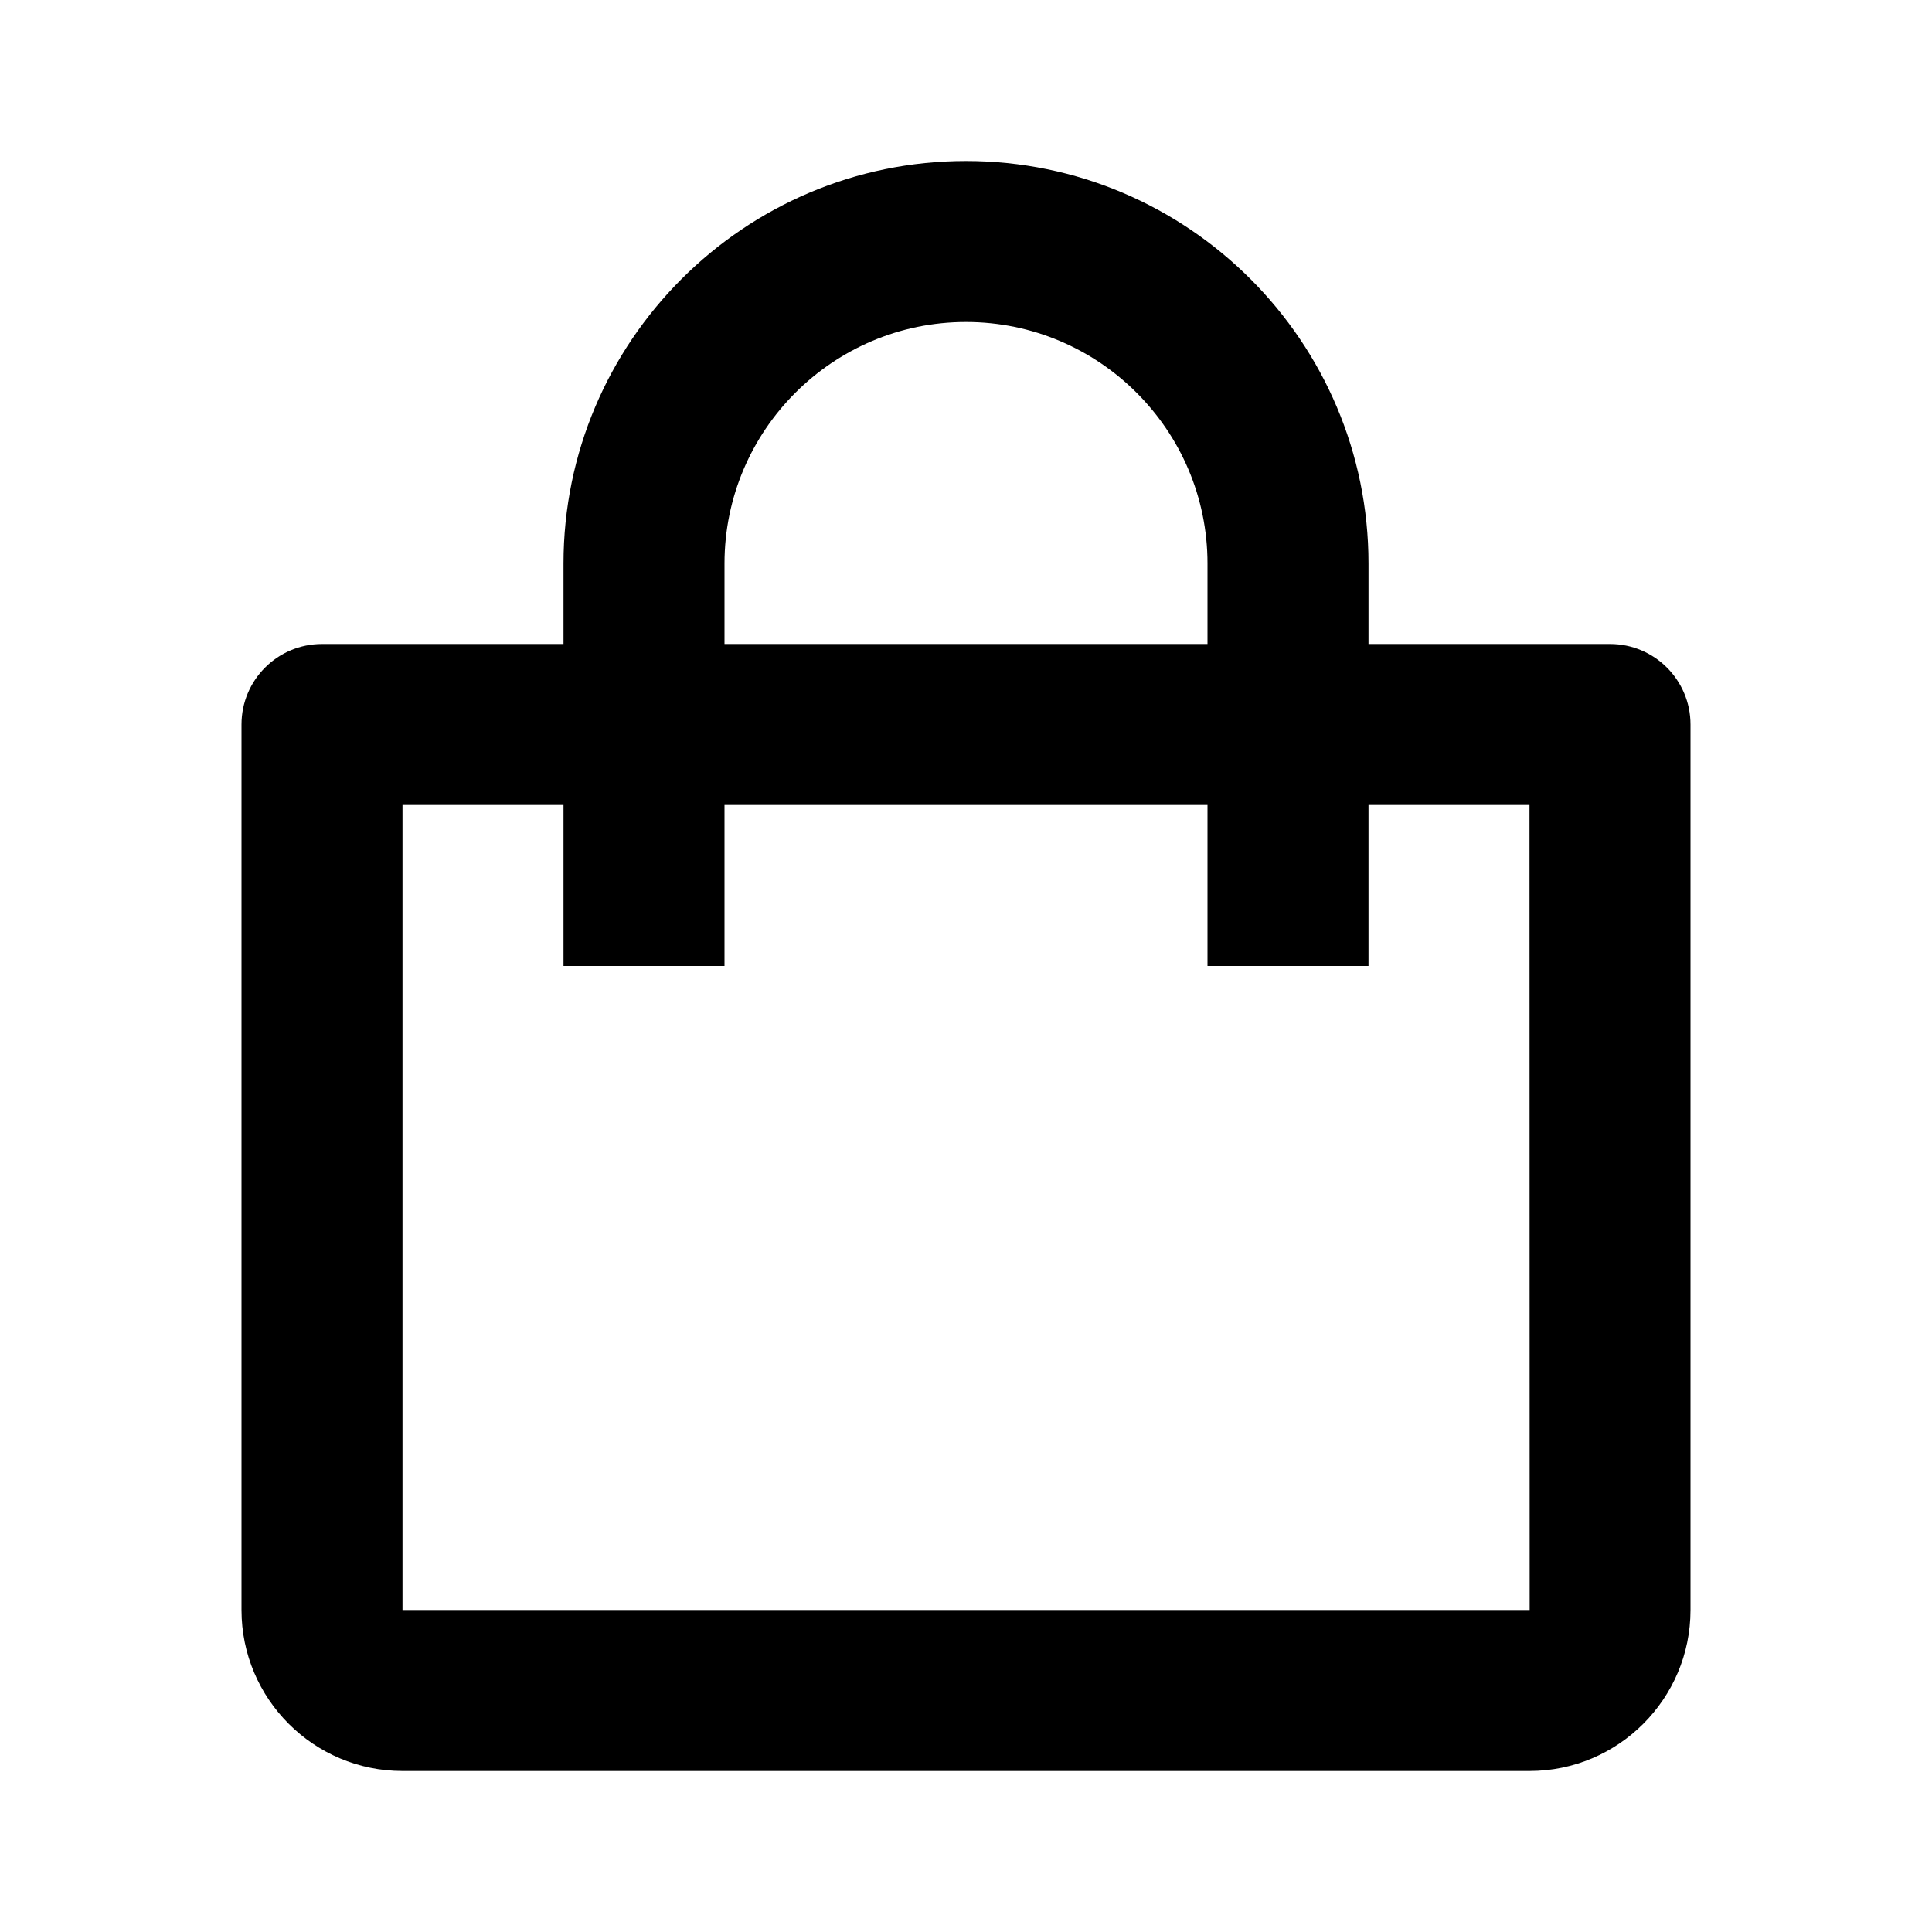
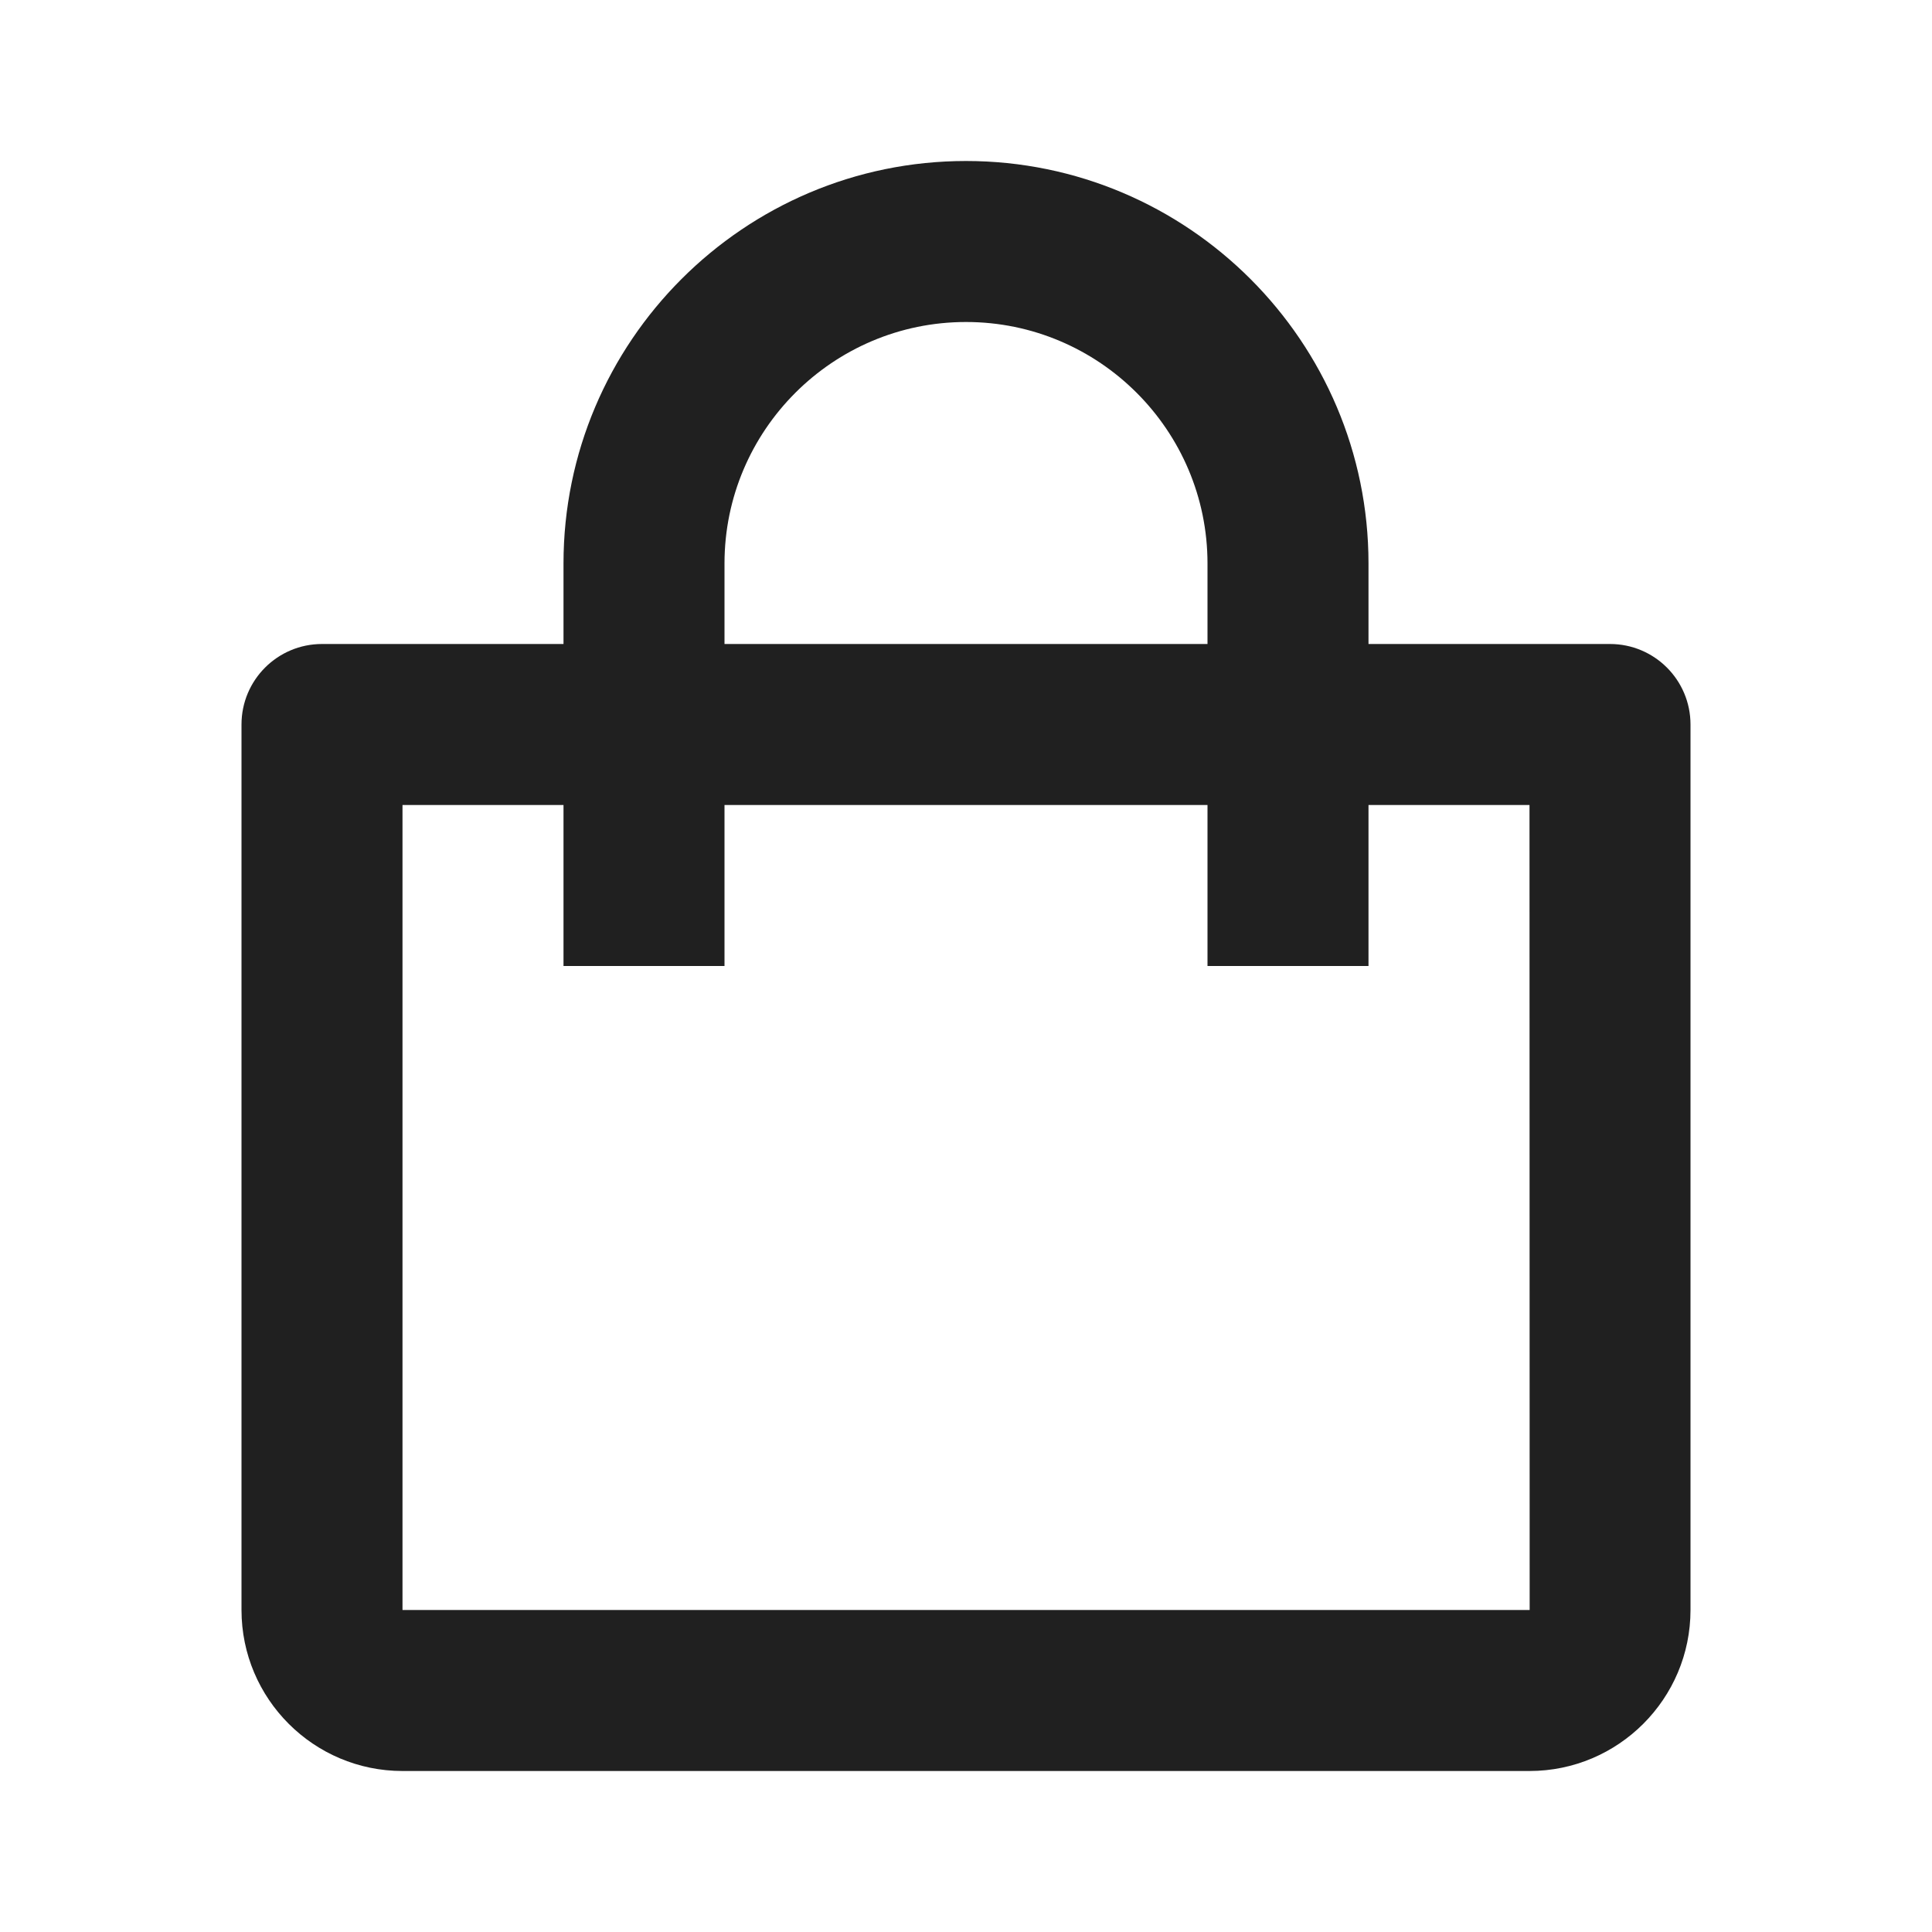
<svg xmlns="http://www.w3.org/2000/svg" width="24" height="24" viewBox="0 0 24 24">
-   <path d="M5 22h14c1.103 0 2-.897 2-2V9a1 1 0 0 0-1-1h-3V7c0-2.757-2.243-5-5-5S7 4.243 7 7v1H4a1 1 0 0 0-1 1v11c0 1.103.897 2 2 2zM9 7c0-1.654 1.346-3 3-3s3 1.346 3 3v1H9V7zm-4 3h2v2h2v-2h6v2h2v-2h2l.002 10H5V10z" />
+   <path d="M5 22h14c1.103 0 2-.897 2-2V9a1 1 0 0 0-1-1h-3V7c0-2.757-2.243-5-5-5S7 4.243 7 7v1H4a1 1 0 0 0-1 1v11c0 1.103.897 2 2 2zM9 7c0-1.654 1.346-3 3-3s3 1.346 3 3v1H9V7zm-4 3h2v2h2v-2h6v2h2v-2h2l.002 10H5V10z" fill="#202020" />
</svg>
